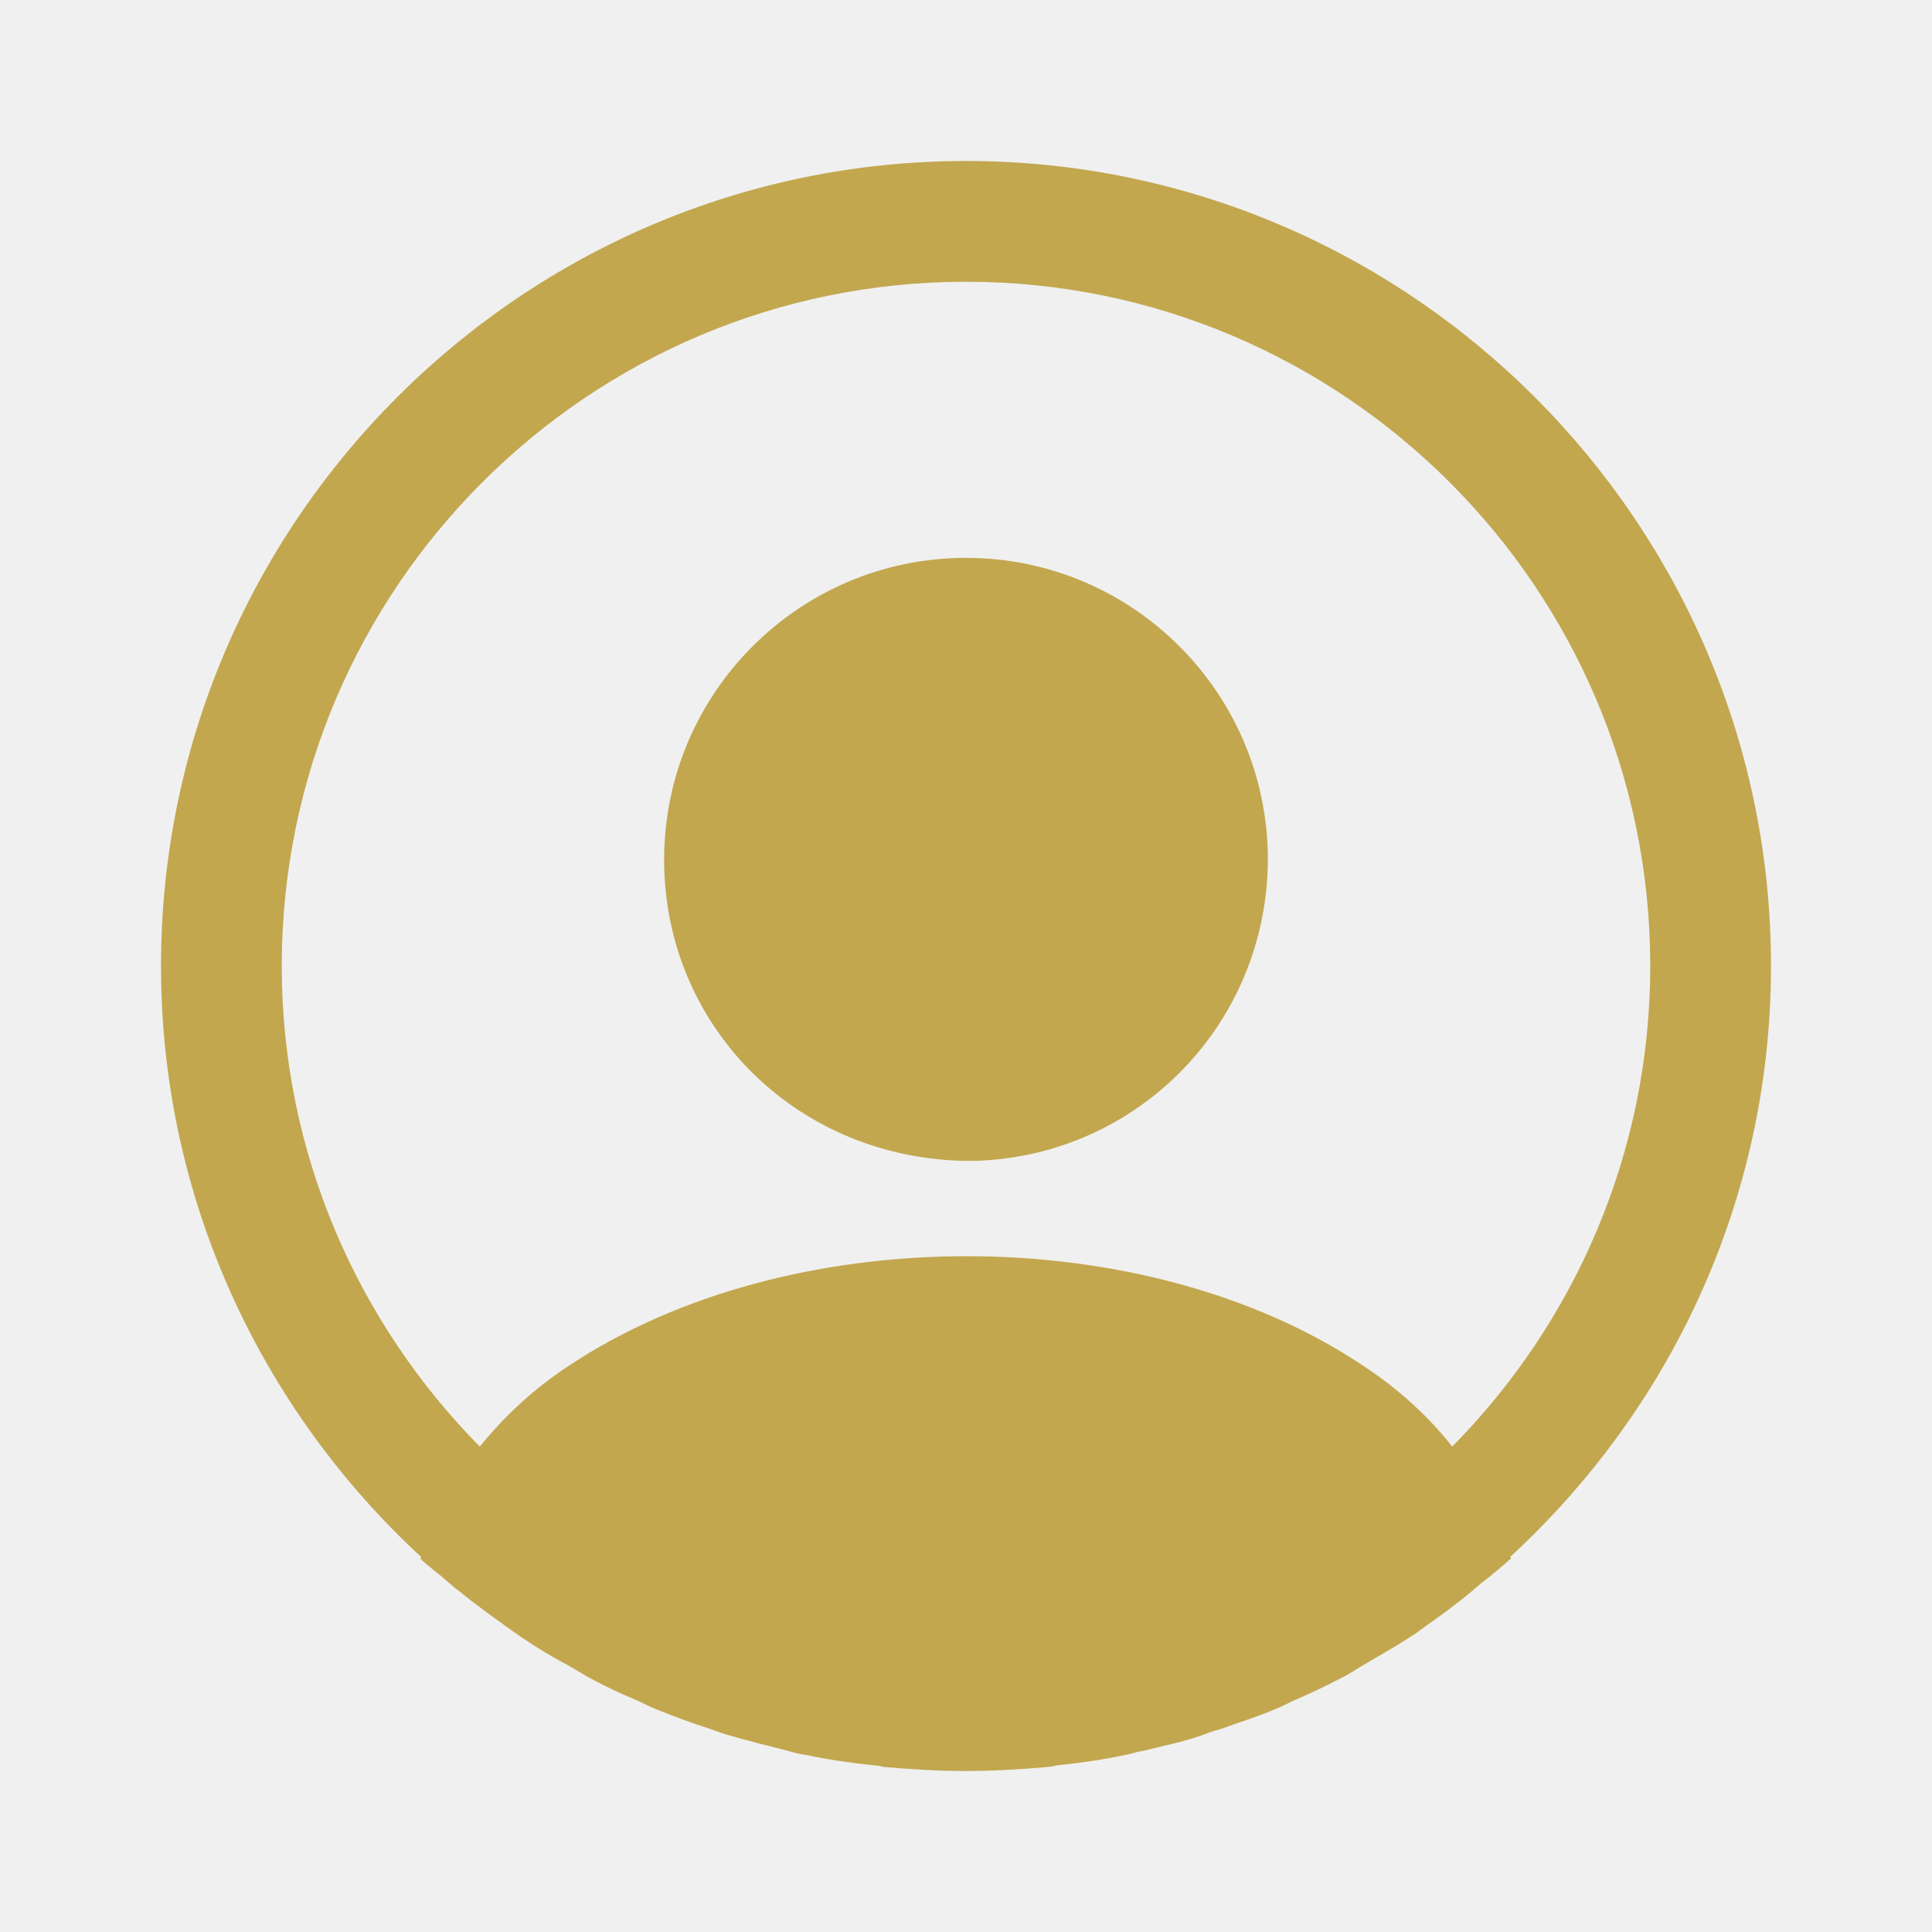
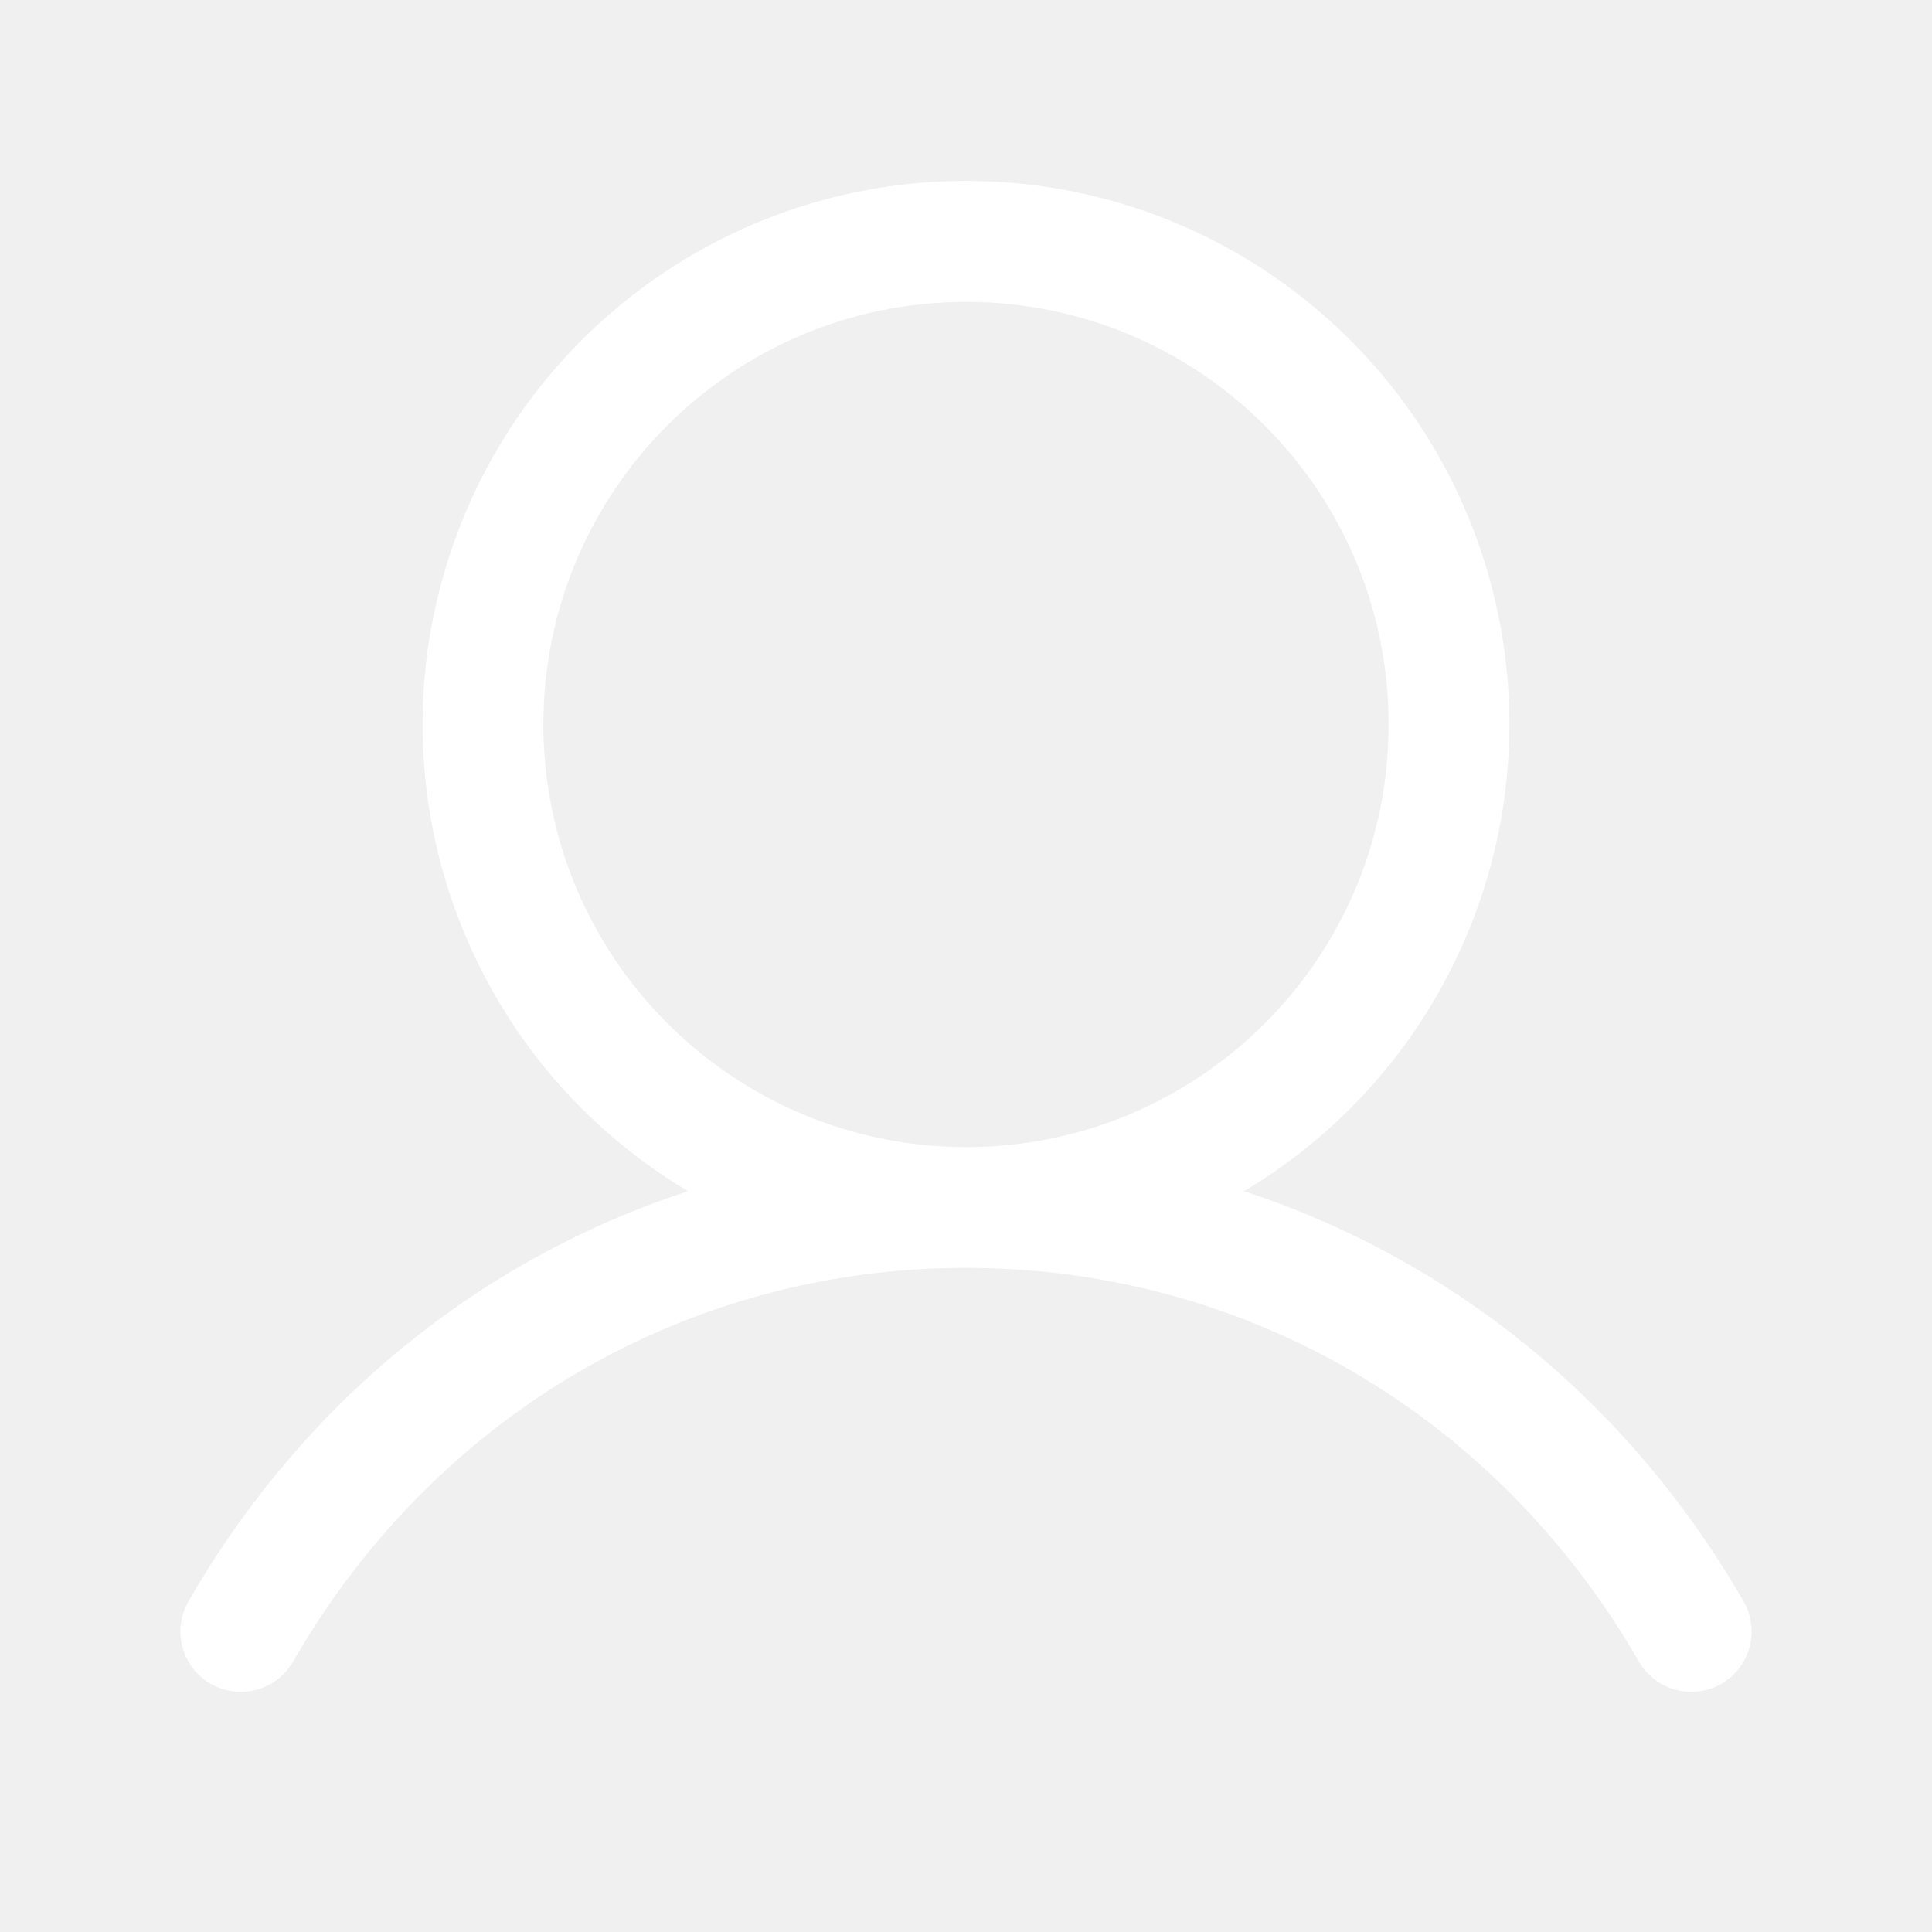
- <svg xmlns="http://www.w3.org/2000/svg" viewBox="0 0 24 24" fill="#c2a74f">
-   <path d="M22 12C22 6.49 17.51 2 12 2C6.49 2 2 6.49 2 12C2 14.9 3.25 17.51 5.23 19.34C5.23 19.35 5.23 19.35 5.22 19.36C5.32 19.46 5.44 19.54 5.54 19.63C5.6 19.68 5.65 19.73 5.71 19.77C5.89 19.92 6.09 20.06 6.28 20.2C6.35 20.25 6.41 20.29 6.48 20.34C6.67 20.47 6.87 20.59 7.08 20.7C7.15 20.74 7.23 20.79 7.3 20.83C7.5 20.94 7.71 21.04 7.93 21.13C8.01 21.17 8.09 21.21 8.17 21.24C8.39 21.33 8.61 21.41 8.83 21.48C8.91 21.51 8.99 21.54 9.07 21.56C9.31 21.63 9.55 21.69 9.79 21.75C9.86 21.77 9.93 21.79 10.01 21.8C10.29 21.86 10.57 21.9 10.86 21.93C10.9 21.93 10.94 21.94 10.98 21.95C11.32 21.98 11.66 22 12 22C12.34 22 12.68 21.98 13.01 21.95C13.05 21.95 13.09 21.94 13.13 21.93C13.42 21.9 13.7 21.86 13.98 21.8C14.05 21.79 14.12 21.76 14.2 21.75C14.44 21.69 14.69 21.64 14.92 21.56C15 21.53 15.08 21.5 15.16 21.48C15.38 21.4 15.61 21.33 15.82 21.24C15.9 21.21 15.98 21.17 16.06 21.13C16.27 21.04 16.48 20.94 16.69 20.83C16.77 20.79 16.84 20.74 16.91 20.7C17.11 20.58 17.31 20.47 17.51 20.34C17.58 20.3 17.64 20.25 17.71 20.2C17.91 20.06 18.1 19.92 18.28 19.77C18.34 19.72 18.39 19.67 18.45 19.63C18.56 19.54 18.67 19.45 18.77 19.36C18.77 19.35 18.77 19.35 18.76 19.34C20.75 17.51 22 14.9 22 12ZM16.94 16.97C14.23 15.15 9.79 15.15 7.06 16.97C6.62 17.26 6.26 17.6 5.96 17.97C4.44 16.43 3.5 14.32 3.5 12C3.5 7.31 7.31 3.5 12 3.5C16.69 3.5 20.5 7.31 20.5 12C20.5 14.32 19.56 16.43 18.04 17.97C17.75 17.6 17.38 17.26 16.94 16.97Z" fill="#c2a74f" />
-   <path d="M12 6.93C9.93 6.93 8.25 8.61 8.25 10.68C8.25 12.71 9.84 14.36 11.95 14.42C11.98 14.42 12.02 14.42 12.04 14.42C12.06 14.42 12.09 14.42 12.11 14.42C12.12 14.42 12.13 14.42 12.13 14.42C14.15 14.35 15.74 12.71 15.75 10.68C15.75 8.61 14.07 6.93 12 6.93Z" fill="#c2a74f" />
+ <svg xmlns="http://www.w3.org/2000/svg" viewBox="0 0 256 256" width="1em" height="1em" fill="#fff" class="w-5 h-5 text-white">
+   <g>
+     <path d="M230.92,212c-15.23-26.33-38.7-45.21-66.09-54.16a72,72,0,1,0-73.66,0C63.78,166.78,40.31,185.66,25.08,212a8,8,0,1,0,13.85,8c18.84-32.56,52.14-52,89.07-52s70.23,19.44,89.07,52a8,8,0,1,0,13.85-8ZM72,96a56,56,0,1,1,56,56A56.06,56.06,0,0,1,72,96Z" />
+   </g>
</svg>
